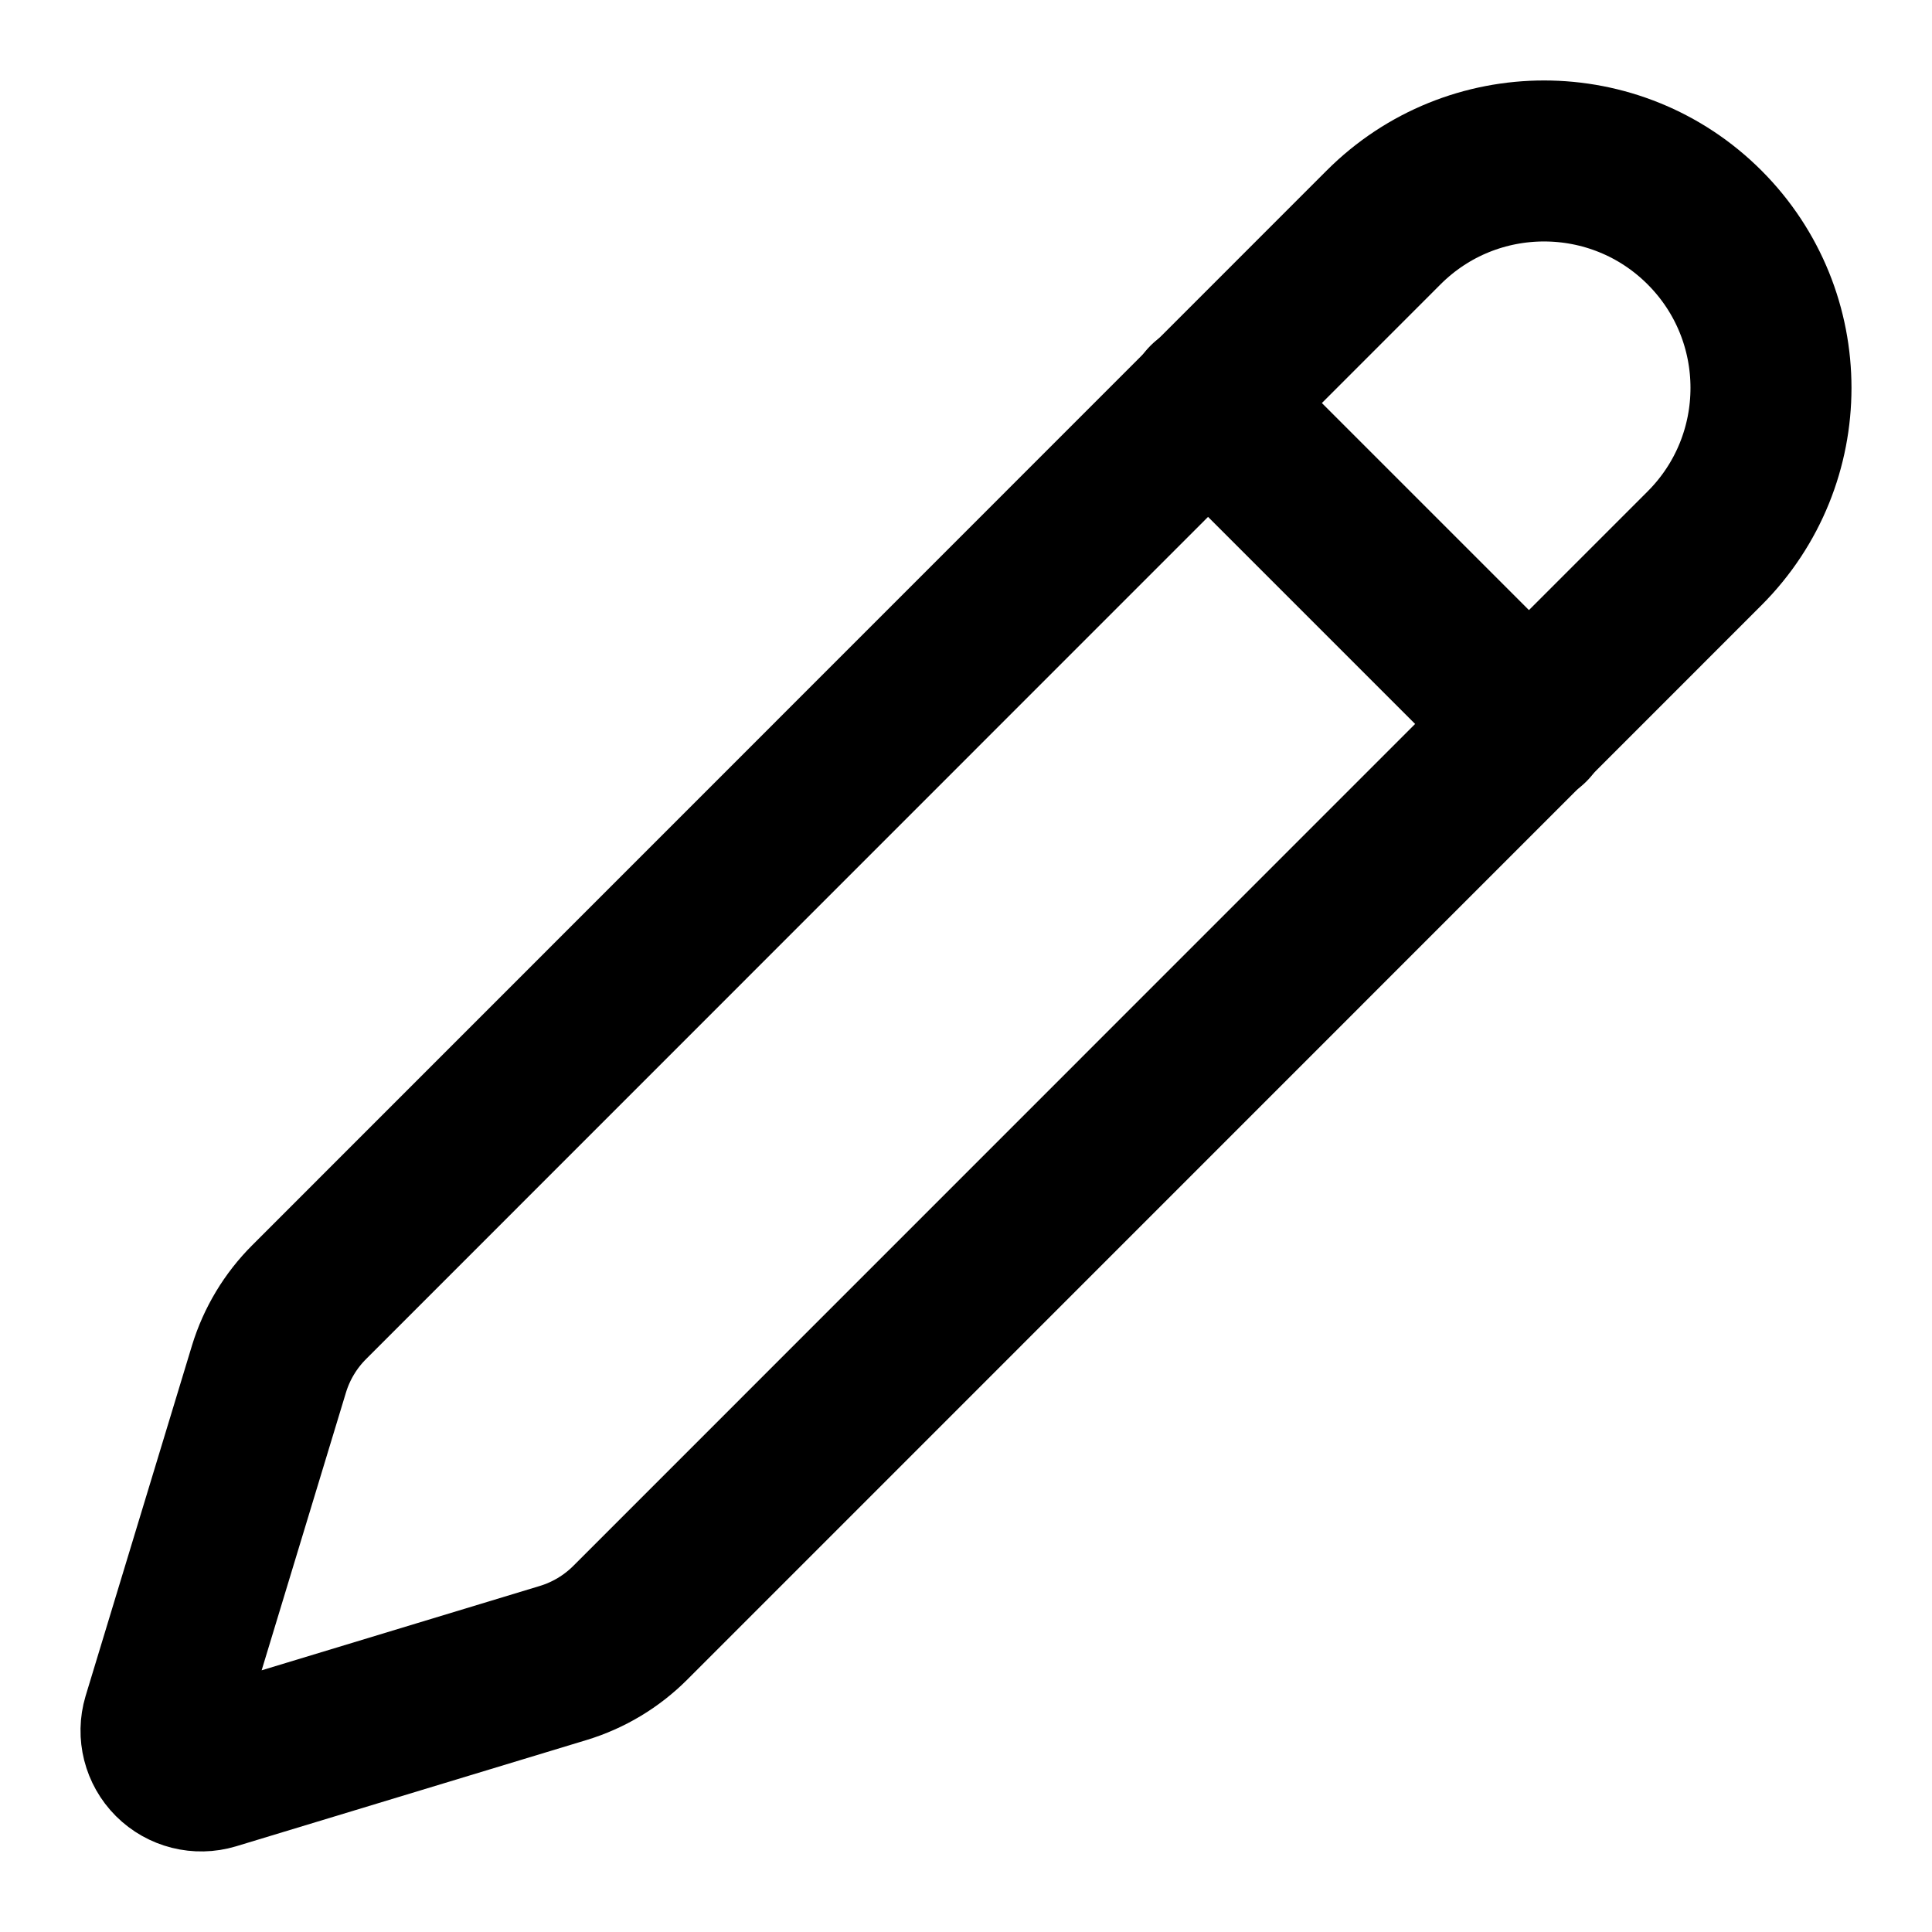
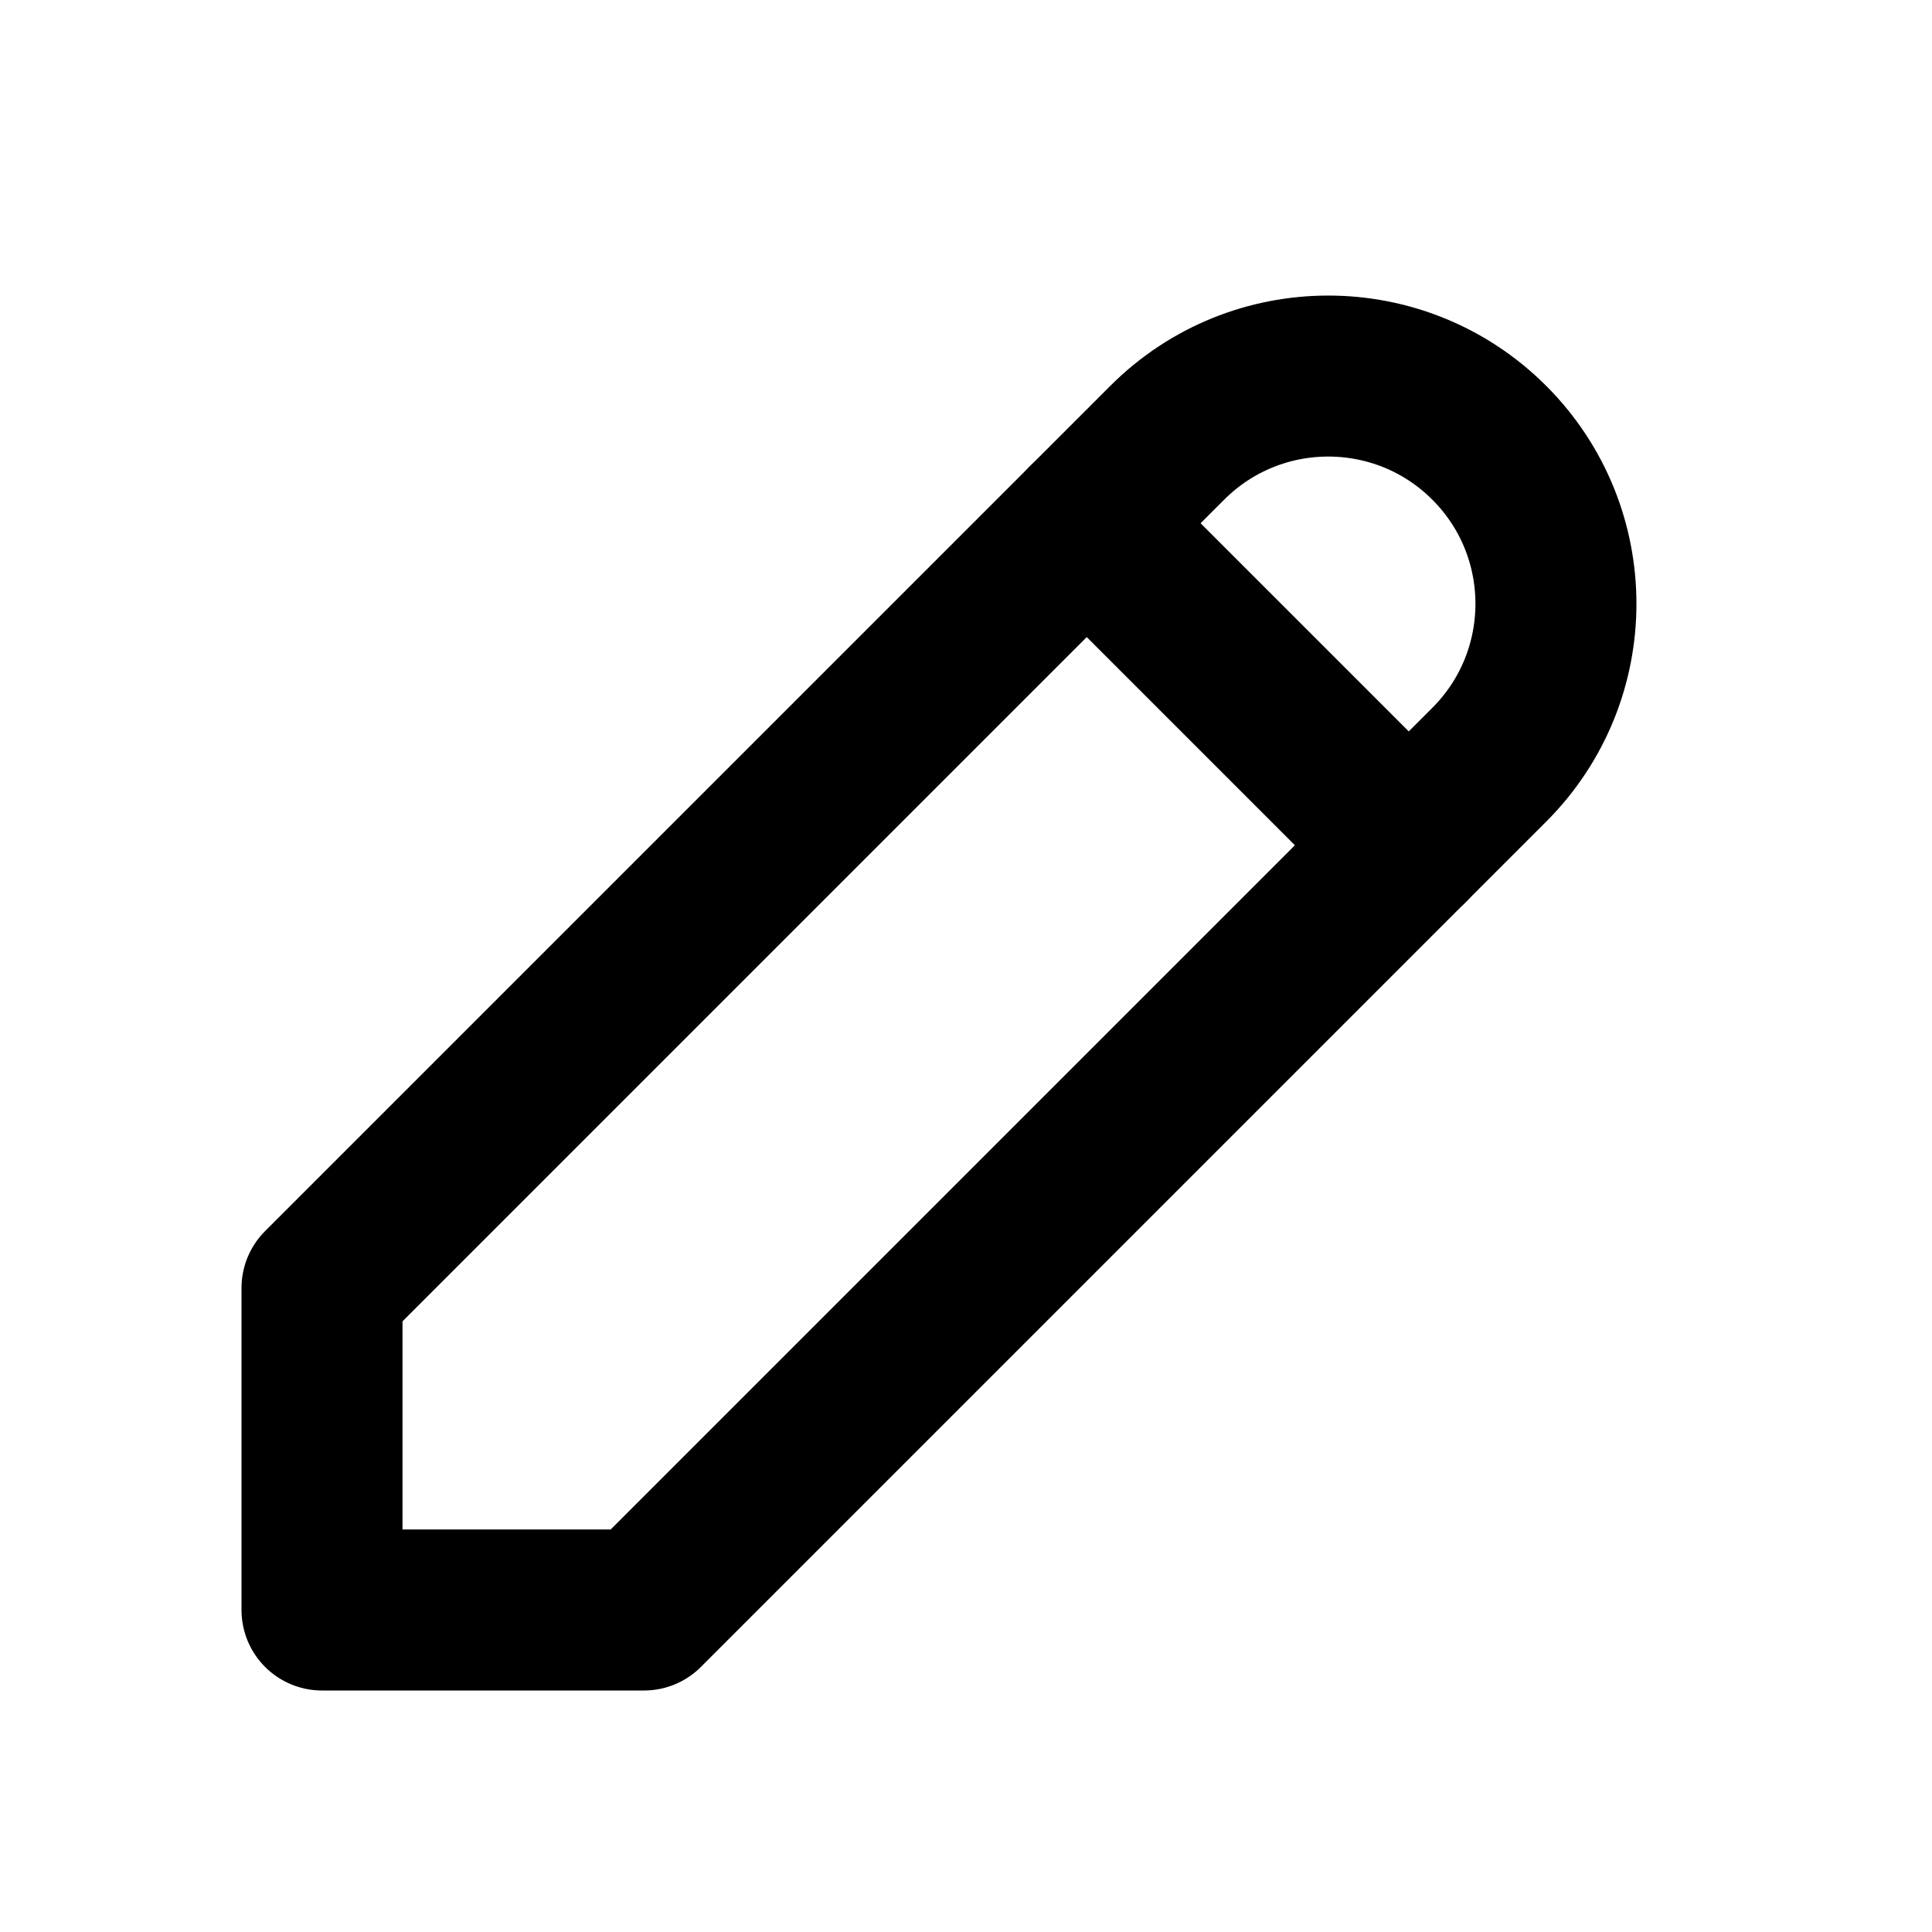
- <svg xmlns="http://www.w3.org/2000/svg" viewBox="0 0 24 24" fill="none" stroke="#000" stroke-width="2" stroke-linecap="round" stroke-linejoin="round">
-   <path d="M21.174 6.812a1 1 0 0 0-3.986-3.987L3.842 16.174a2 2 0 0 0-.5.83l-1.321 4.352a.5.5 0 0 0 .623.622l4.353-1.32a2 2 0 0 0 .83-.497z" />
-   <path d="m15 5 4 4" />
+ <svg xmlns="http://www.w3.org/2000/svg" width="24" height="24" viewBox="0 0 24 24" fill="none" stroke="currentColor" stroke-width="2" stroke-linecap="round" stroke-linejoin="round">
+   <path d="M4 20h4l10.5 -10.5a2.828 2.828 0 1 0 -4 -4l-10.5 10.5v4" />
+   <path d="M13.5 6.5l4 4" />
</svg>
